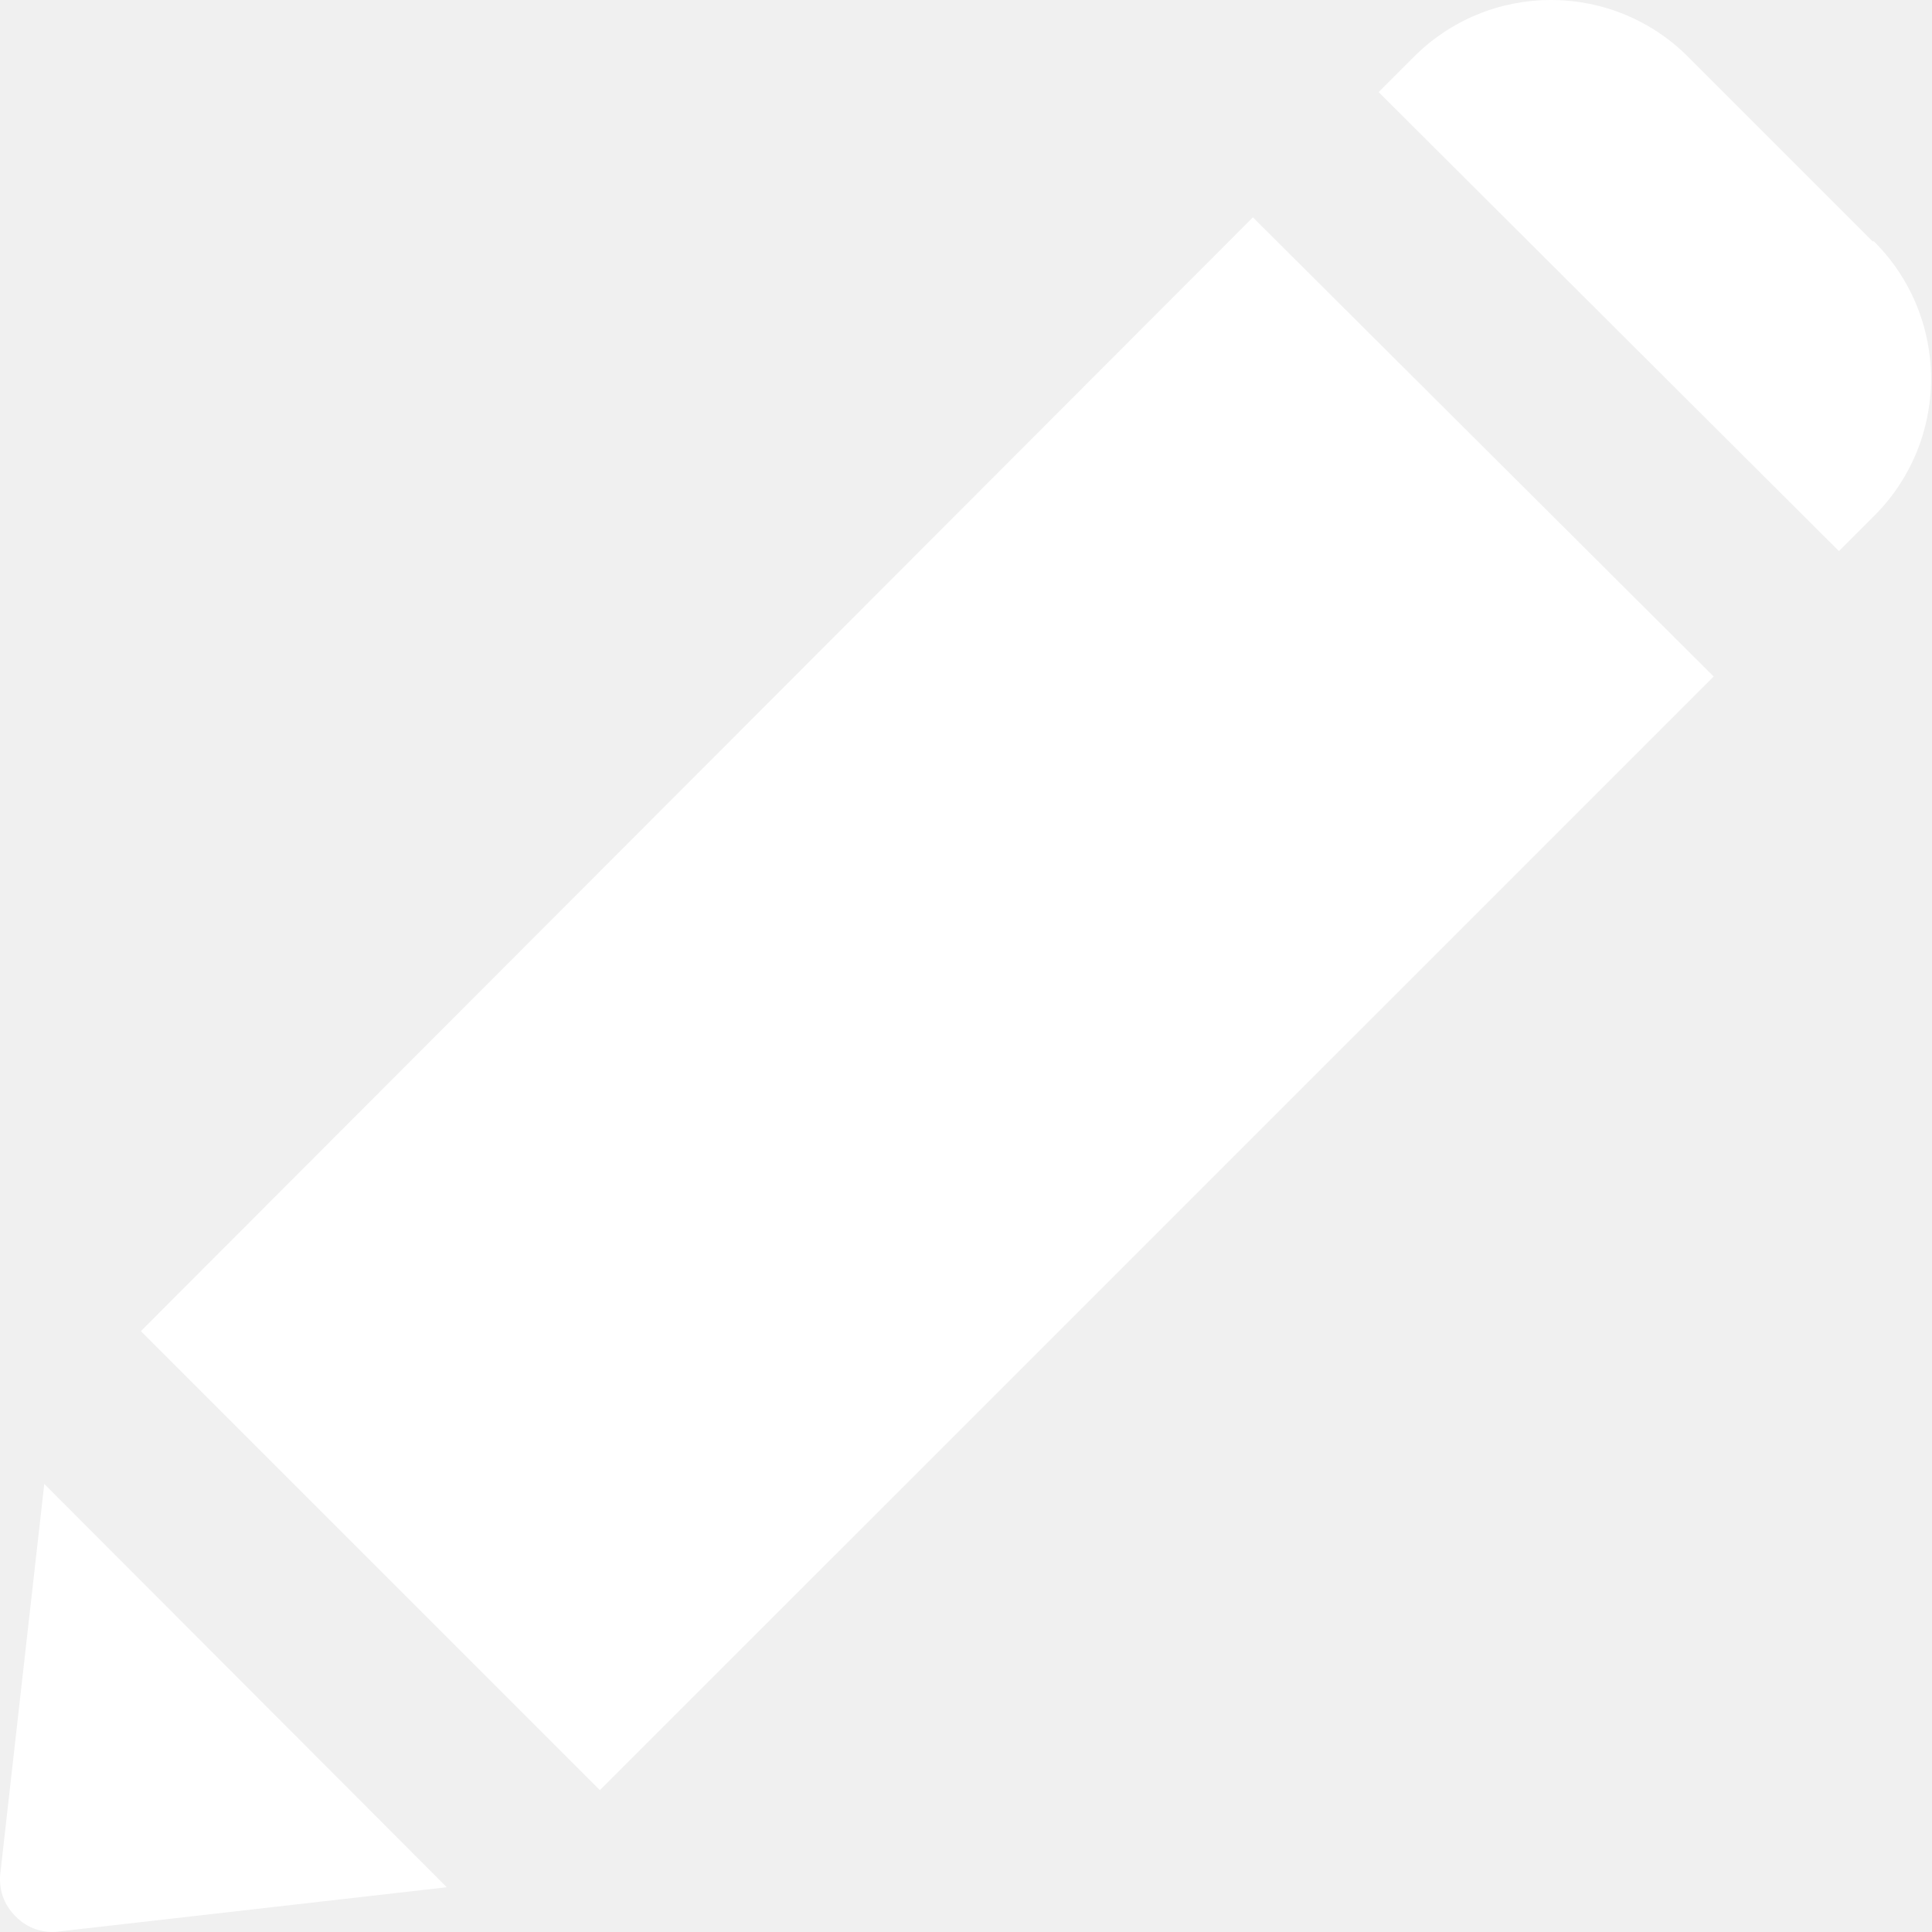
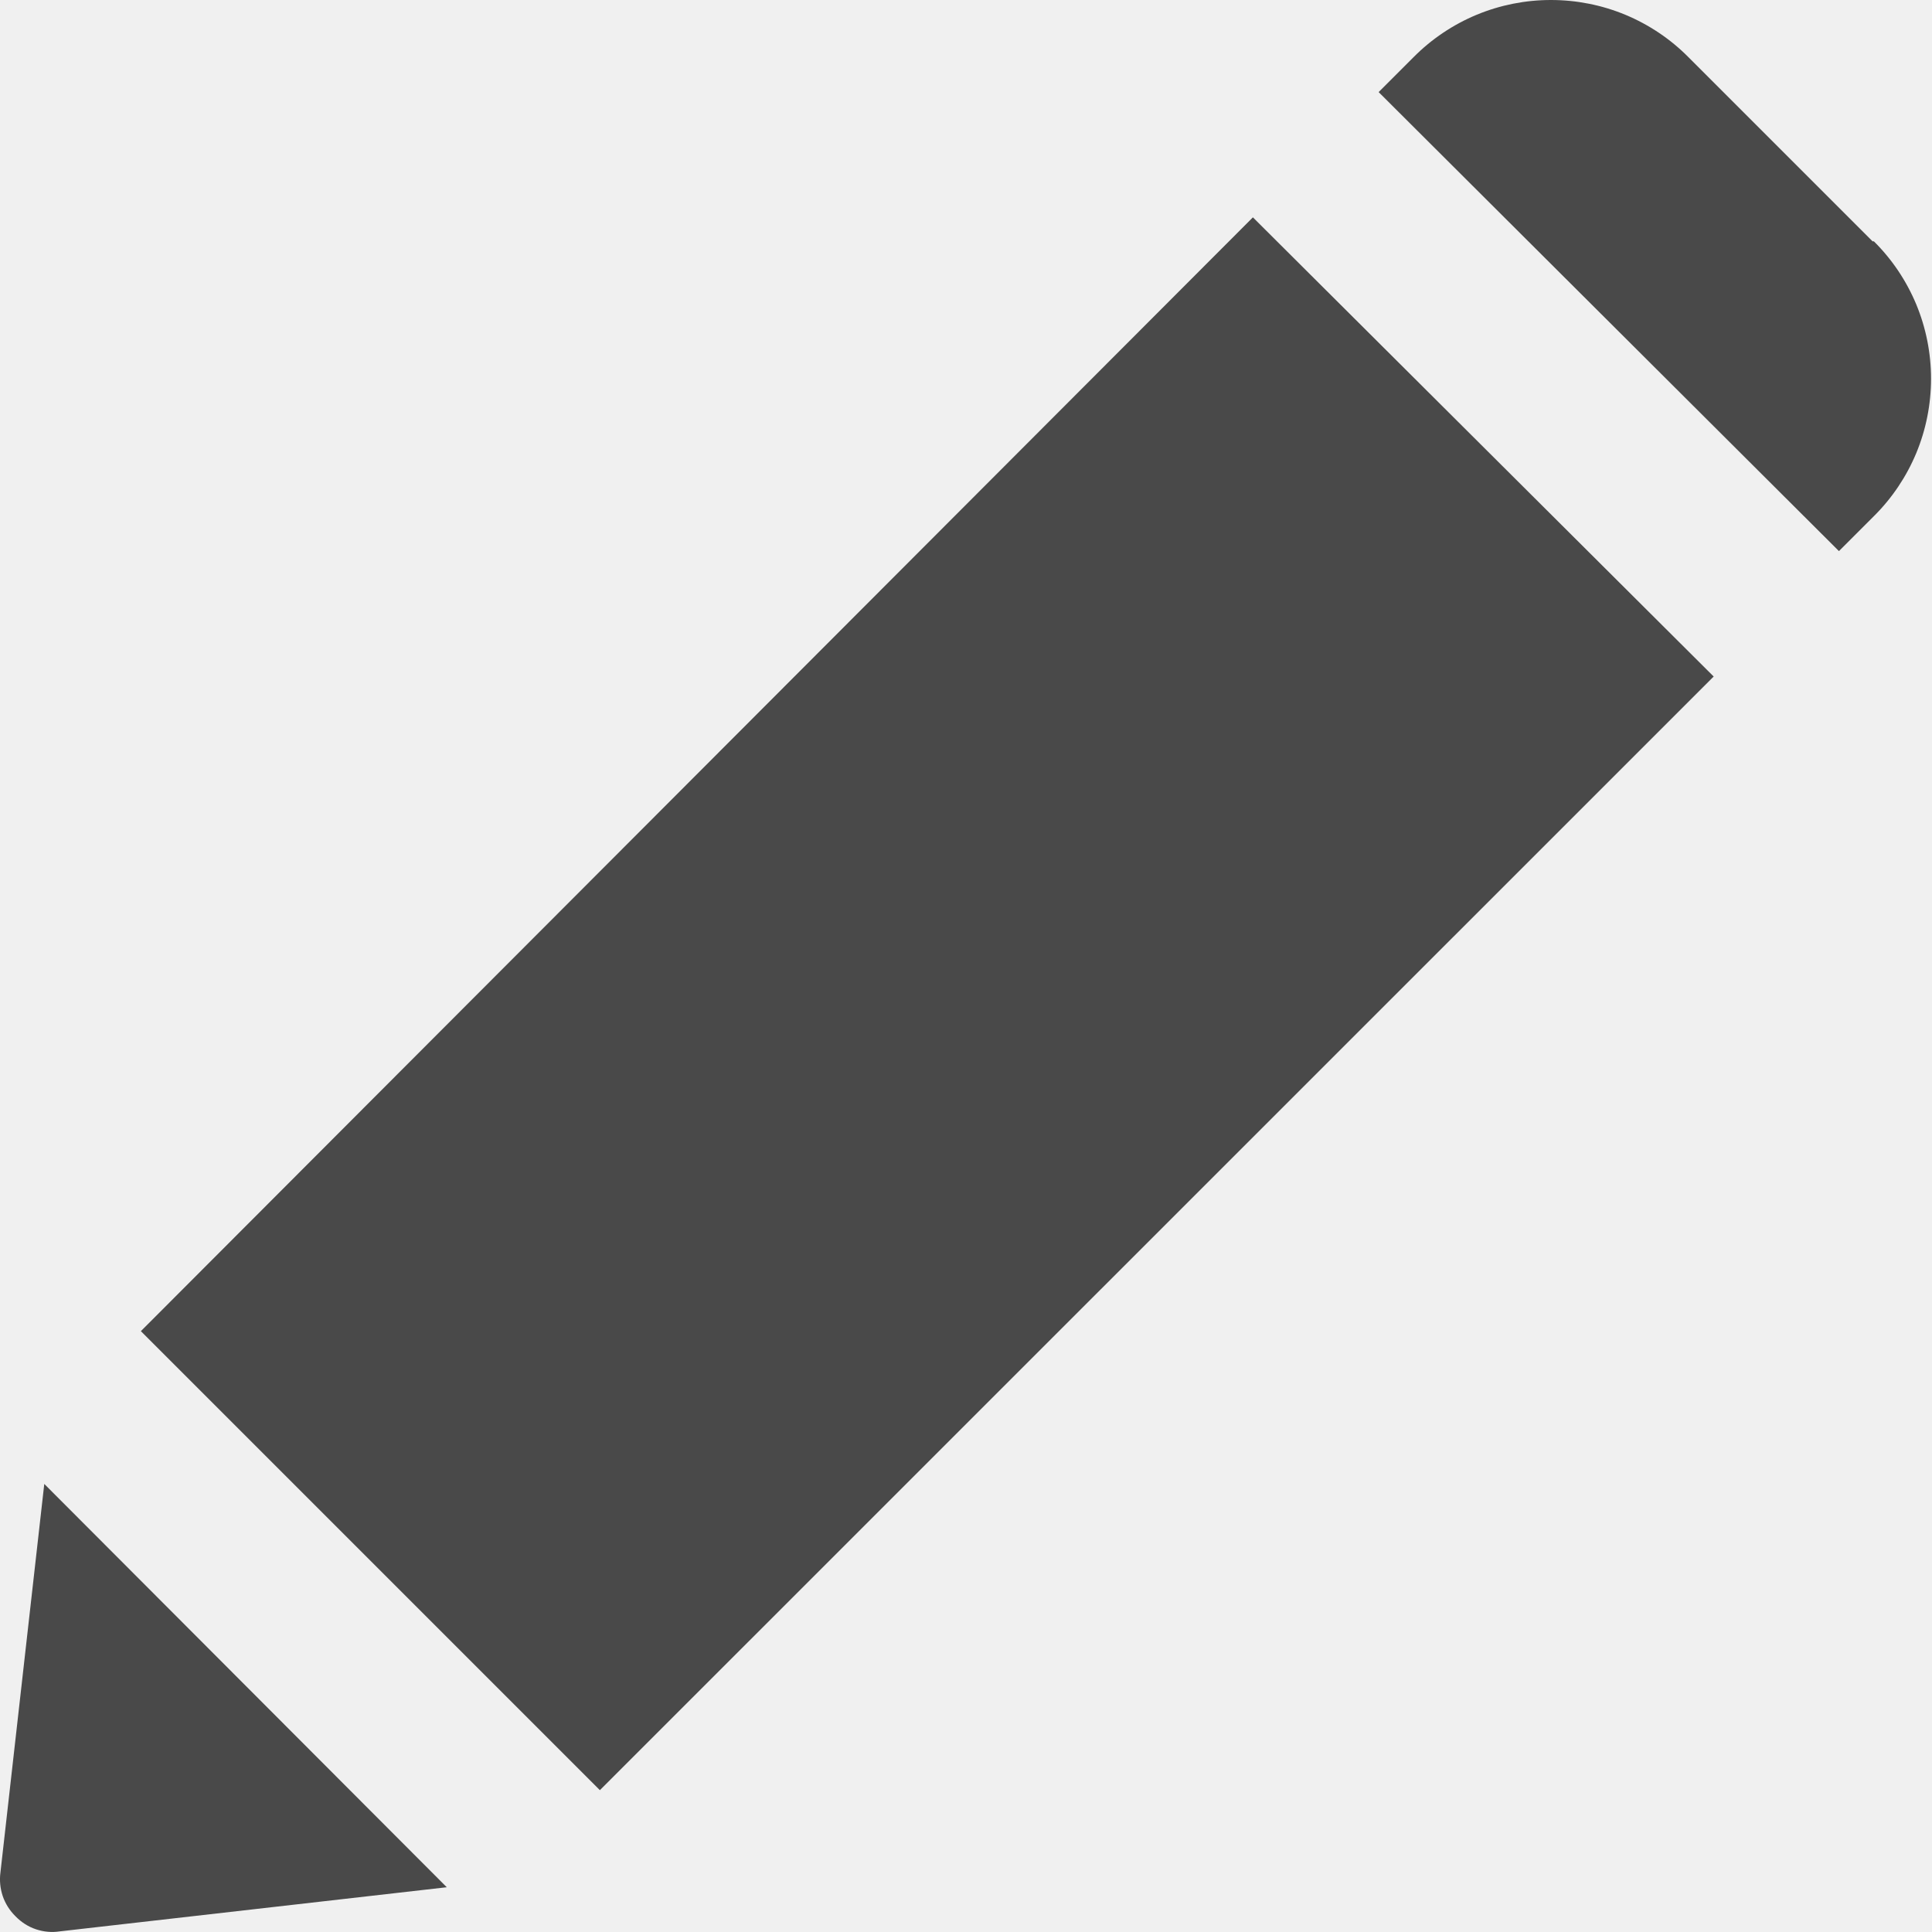
<svg xmlns="http://www.w3.org/2000/svg" width="12" height="12" viewBox="0 0 12 12" fill="none">
-   <path d="M7.782 1.35L10.644 4.202L3.726 11.119L0.875 8.268L7.782 1.35ZM0.003 11.628C-0.004 11.678 0.001 11.729 0.017 11.777C0.033 11.824 0.061 11.868 0.097 11.903C0.132 11.939 0.175 11.967 0.223 11.983C0.271 11.999 0.322 12.004 0.372 11.996L2.775 11.722L0.275 9.217L0.003 11.628ZM11.631 1.499L10.487 0.355C10.375 0.242 10.242 0.153 10.096 0.092C9.949 0.031 9.792 0 9.633 0C9.475 0 9.318 0.031 9.171 0.092C9.025 0.153 8.892 0.242 8.78 0.355L8.563 0.572L11.422 3.423L11.639 3.206C11.752 3.094 11.841 2.961 11.902 2.815C11.963 2.668 11.994 2.511 11.994 2.352C11.994 2.194 11.963 2.037 11.902 1.89C11.841 1.744 11.752 1.611 11.639 1.499H11.631Z" fill="white" />
+   <path d="M7.782 1.35L10.644 4.202L3.726 11.119L0.875 8.268L7.782 1.35ZM0.003 11.628C-0.004 11.678 0.001 11.729 0.017 11.777C0.033 11.824 0.061 11.868 0.097 11.903C0.132 11.939 0.175 11.967 0.223 11.983C0.271 11.999 0.322 12.004 0.372 11.996L2.775 11.722L0.275 9.217L0.003 11.628ZM11.631 1.499L10.487 0.355C10.375 0.242 10.242 0.153 10.096 0.092C9.949 0.031 9.792 0 9.633 0C9.475 0 9.318 0.031 9.171 0.092C9.025 0.153 8.892 0.242 8.78 0.355L8.563 0.572L11.422 3.423L11.639 3.206C11.752 3.094 11.841 2.961 11.902 2.815C11.963 2.668 11.994 2.511 11.994 2.352C11.994 2.194 11.963 2.037 11.902 1.89C11.841 1.744 11.752 1.611 11.639 1.499H11.631Z" fill="#494949" />
</svg>
